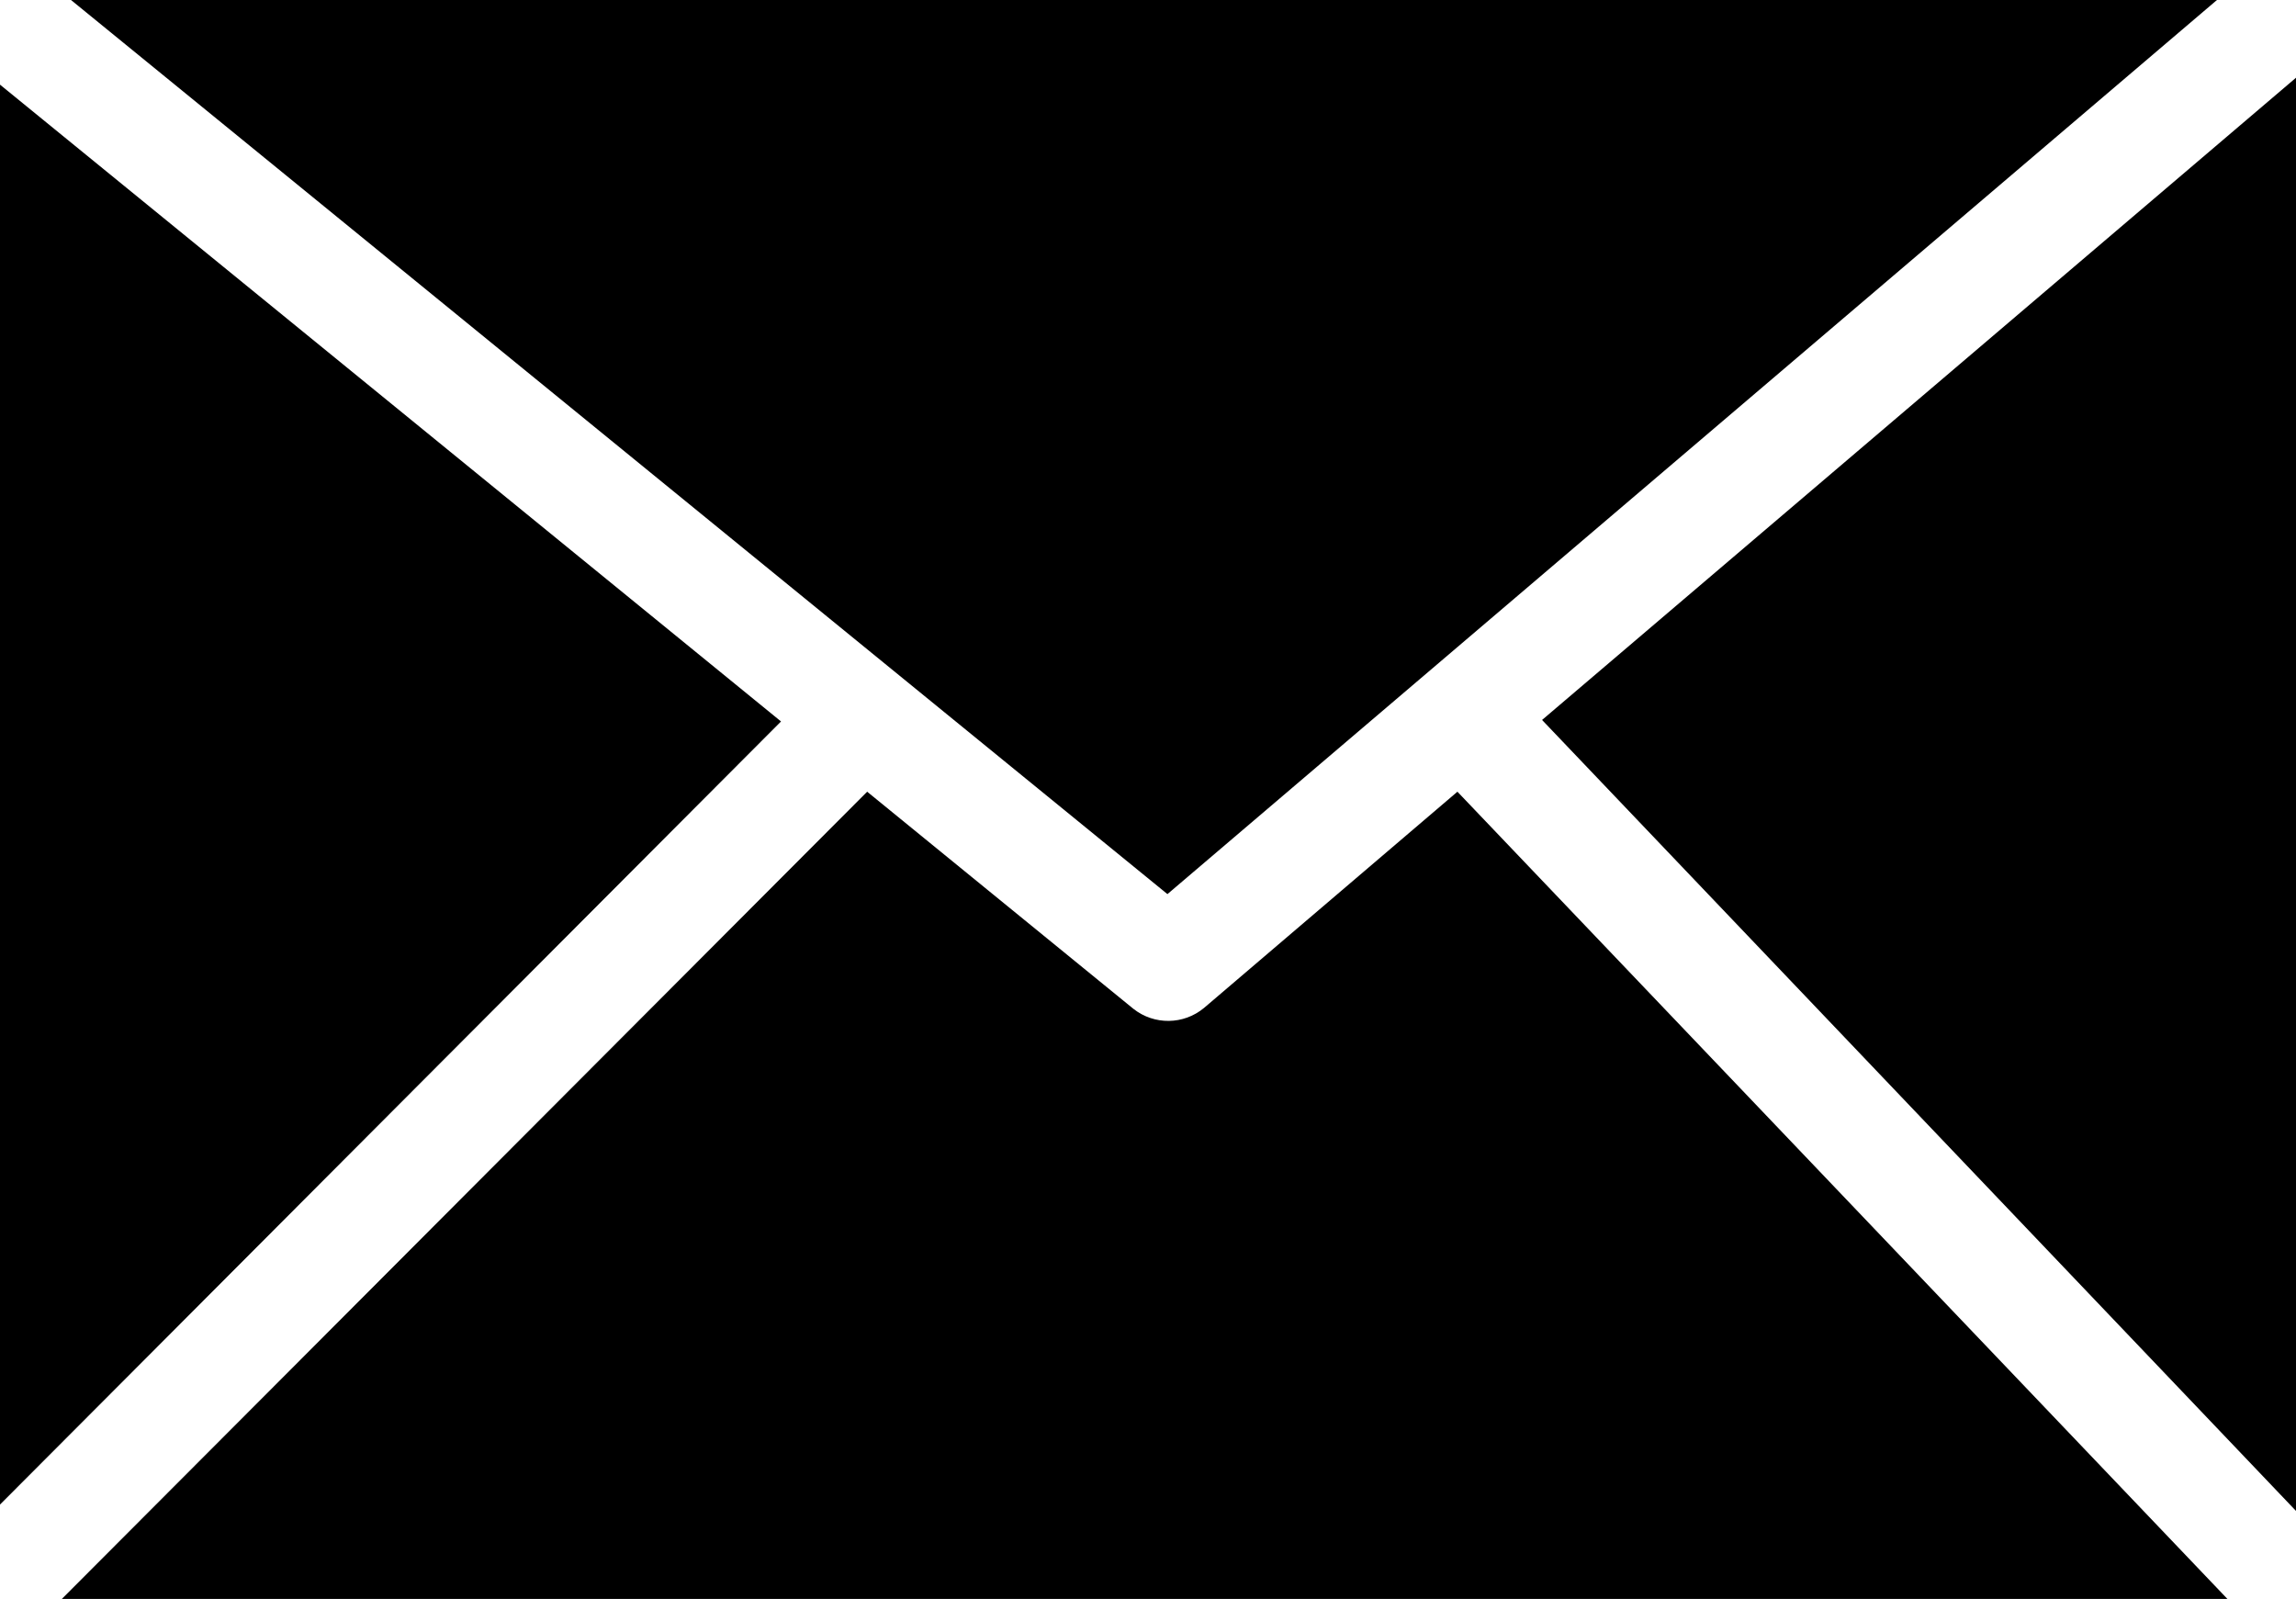
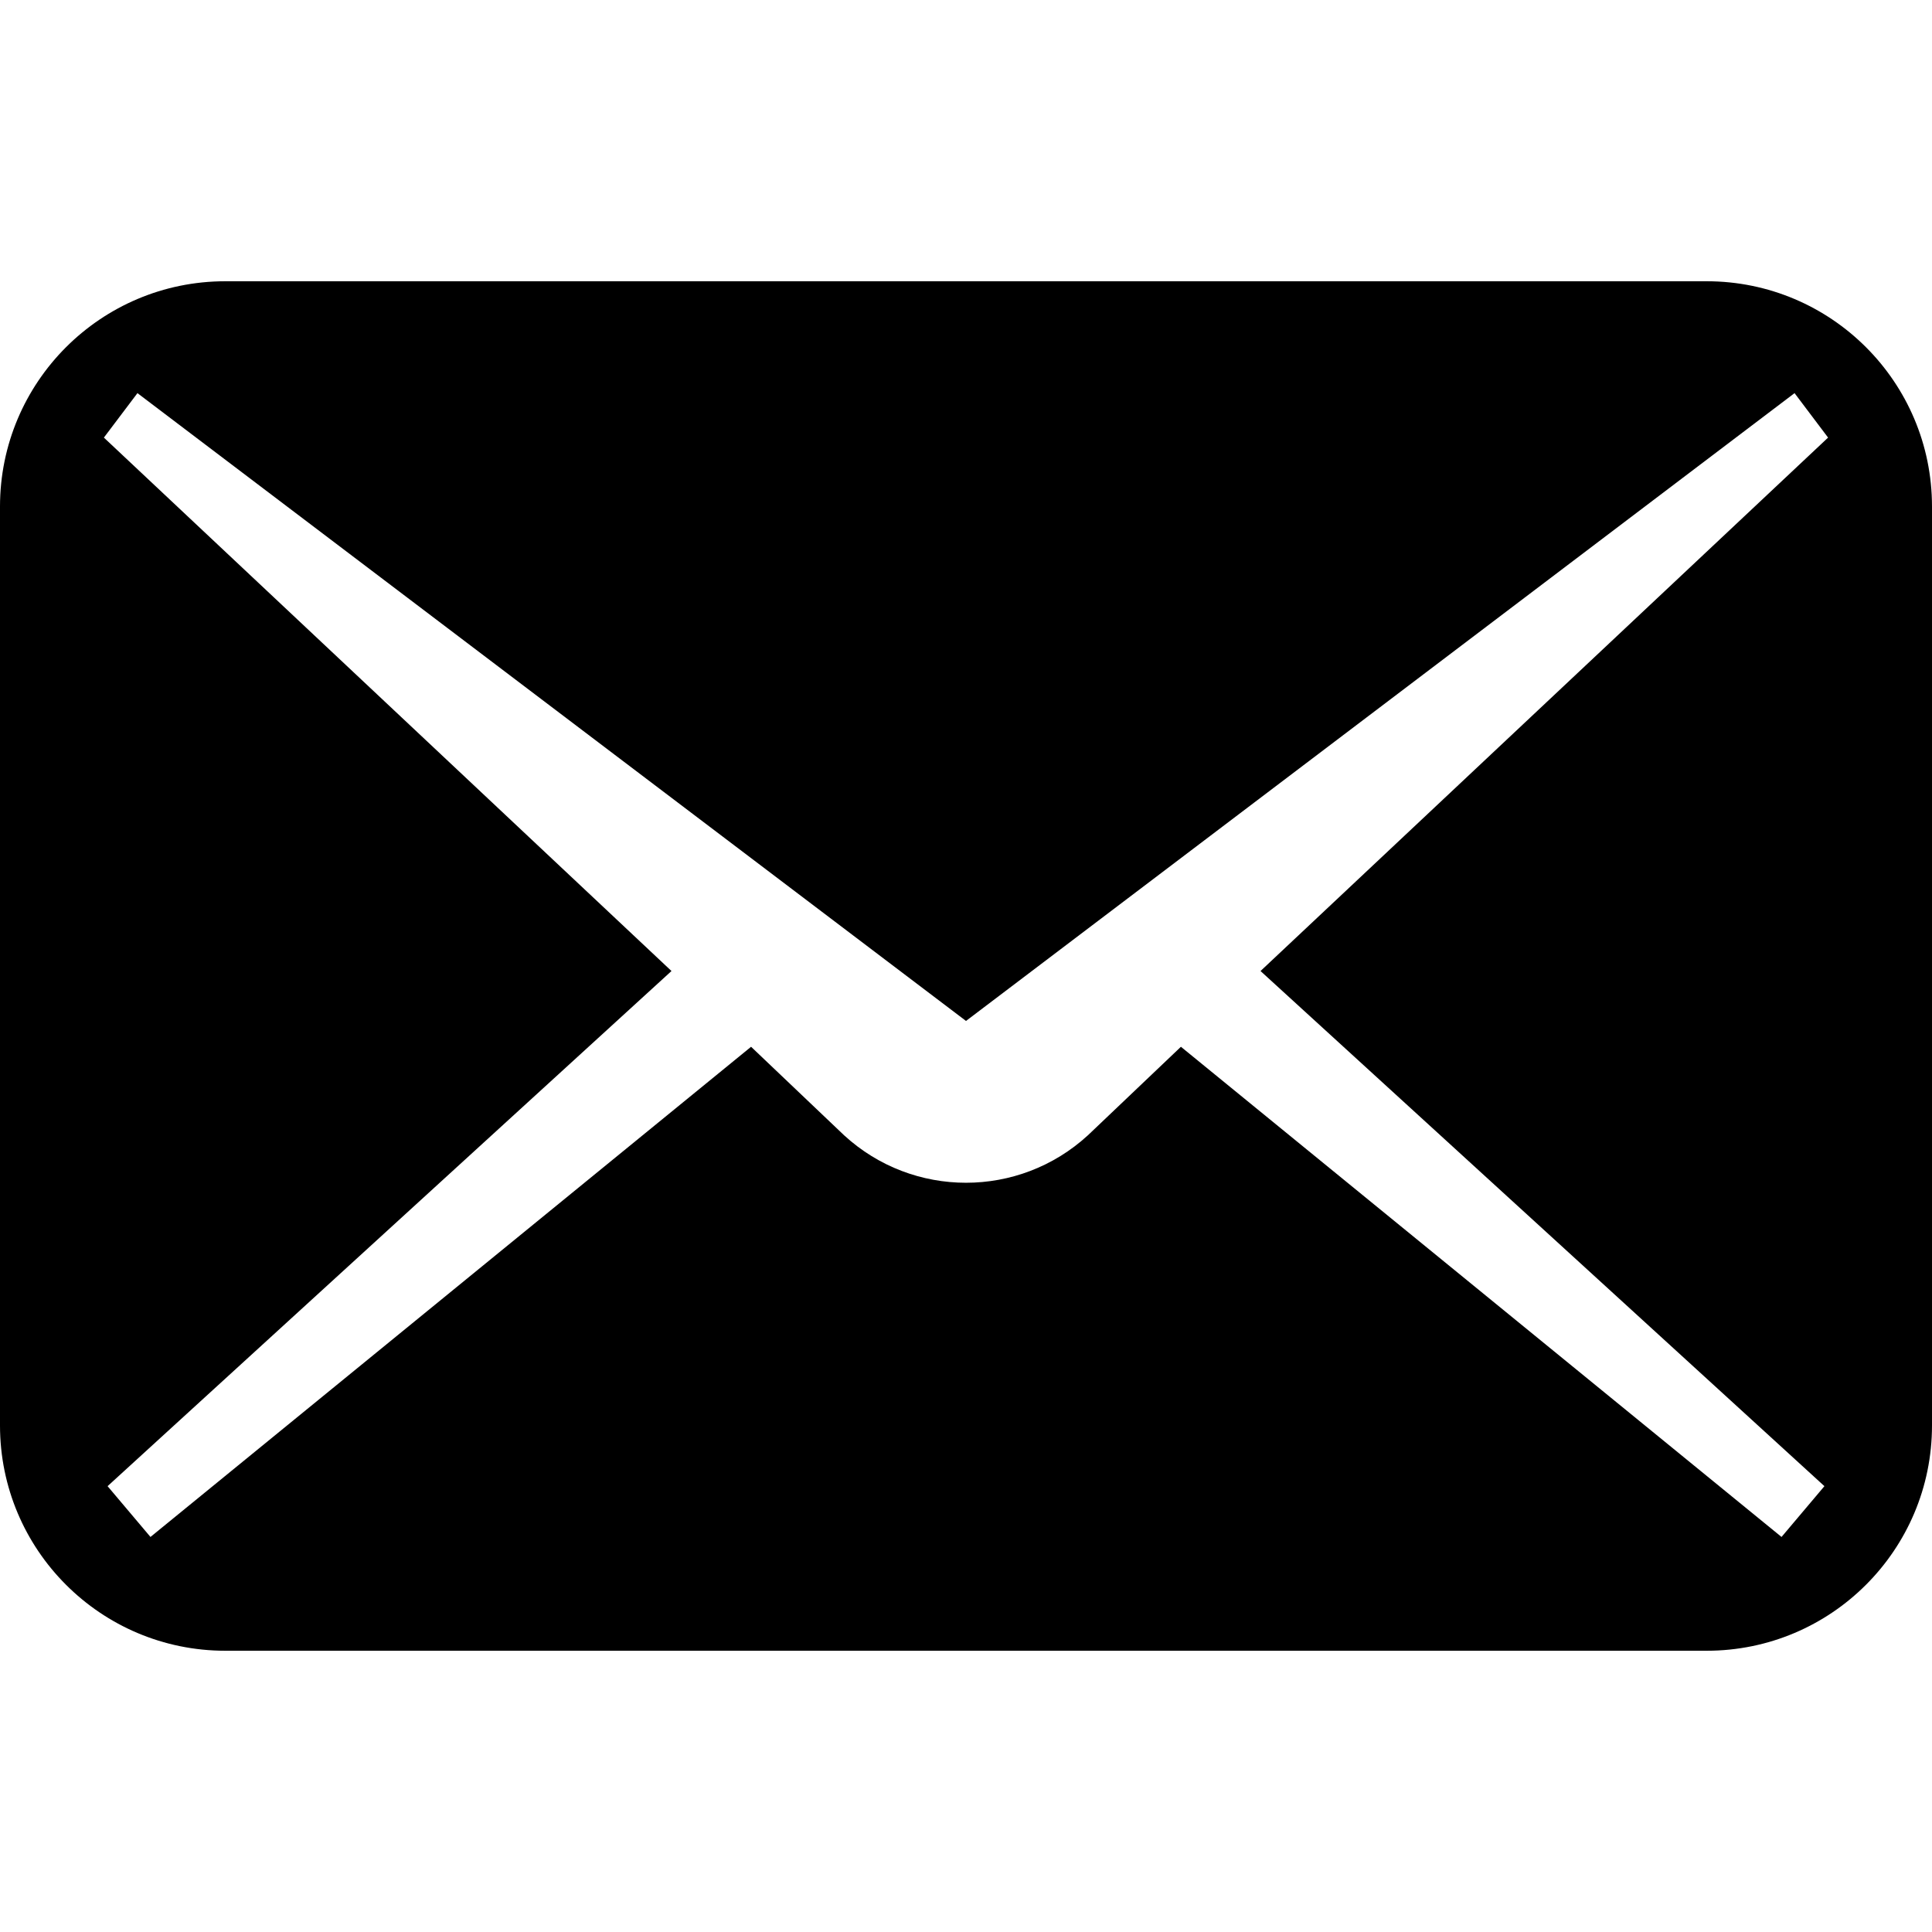
- <svg xmlns="http://www.w3.org/2000/svg" id="Layer_1" data-name="Layer 1" viewBox="0 0 122.88 85.57">
-   <path d="M3.8,0,62.48,47.85,118.65,0ZM0,80.52,41.8,38.61,0,4.53v76ZM46.41,42.37,3.31,85.57h115.9L78,42.37,64.44,53.94h0a3,3,0,0,1-3.78.05L46.41,42.37Zm36.12-3.84,40.35,42.33V4.16L82.53,38.53Z" />
+ <svg xmlns="http://www.w3.org/2000/svg" height="800px" width="800px" version="1.1" id="_x32_" viewBox="0 0 512 512" xml:space="preserve">
+   <style type="text/css">
+ 	.st0{fill:#000000;}
+ </style>
+   <g>
+     <path class="st0" d="M452.29,74.535H59.71C26.728,74.535,0,101.263,0,134.236v243.527c0,32.974,26.728,59.702,59.71,59.702H452.29   c32.973,0,59.71-26.728,59.71-59.702V134.236C512,101.263,485.264,74.535,452.29,74.535z M483.49,393.849l-11.366,13.46   L312.957,277.407l-24.65,23.454c-18.268,16.776-46.345,16.776-64.614,0l-24.65-23.454L39.876,407.309l-11.366-13.46l149.44-136.517   L27.531,115.968l8.893-11.783L256,270.56l219.575-166.375l8.886,11.783l-150.41,141.364L483.49,393.849z" />
+   </g>
</svg>
